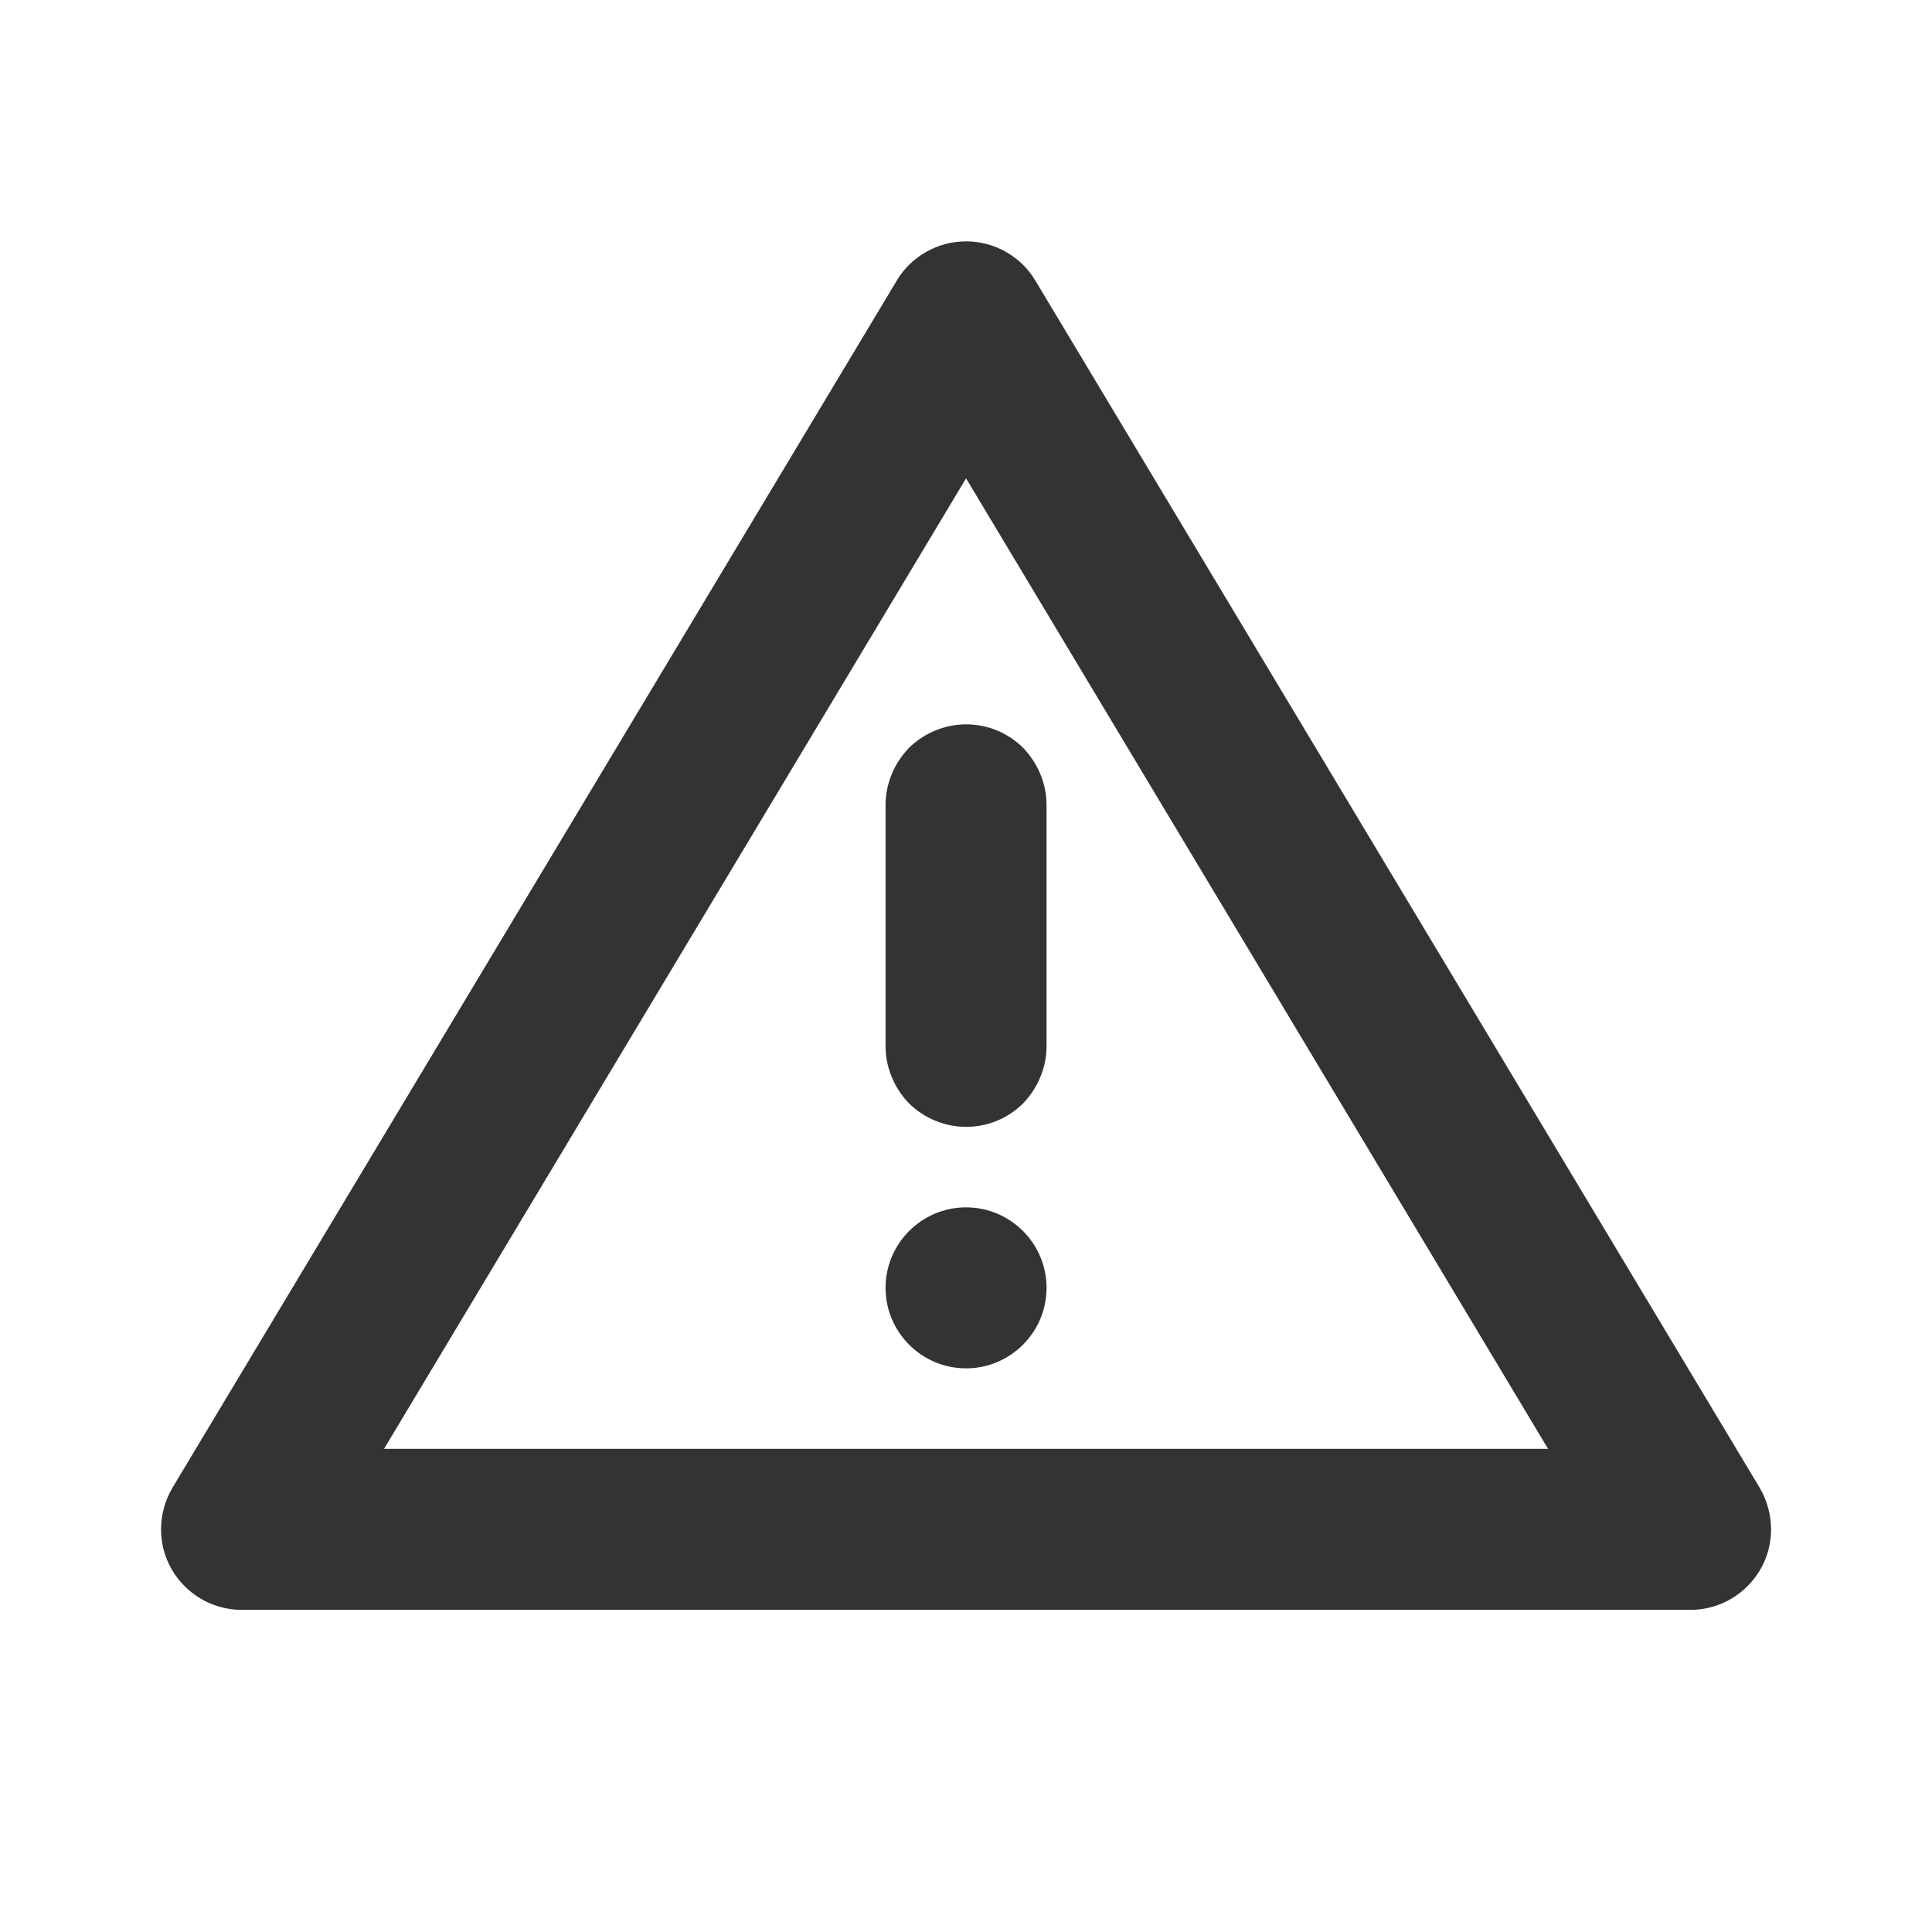
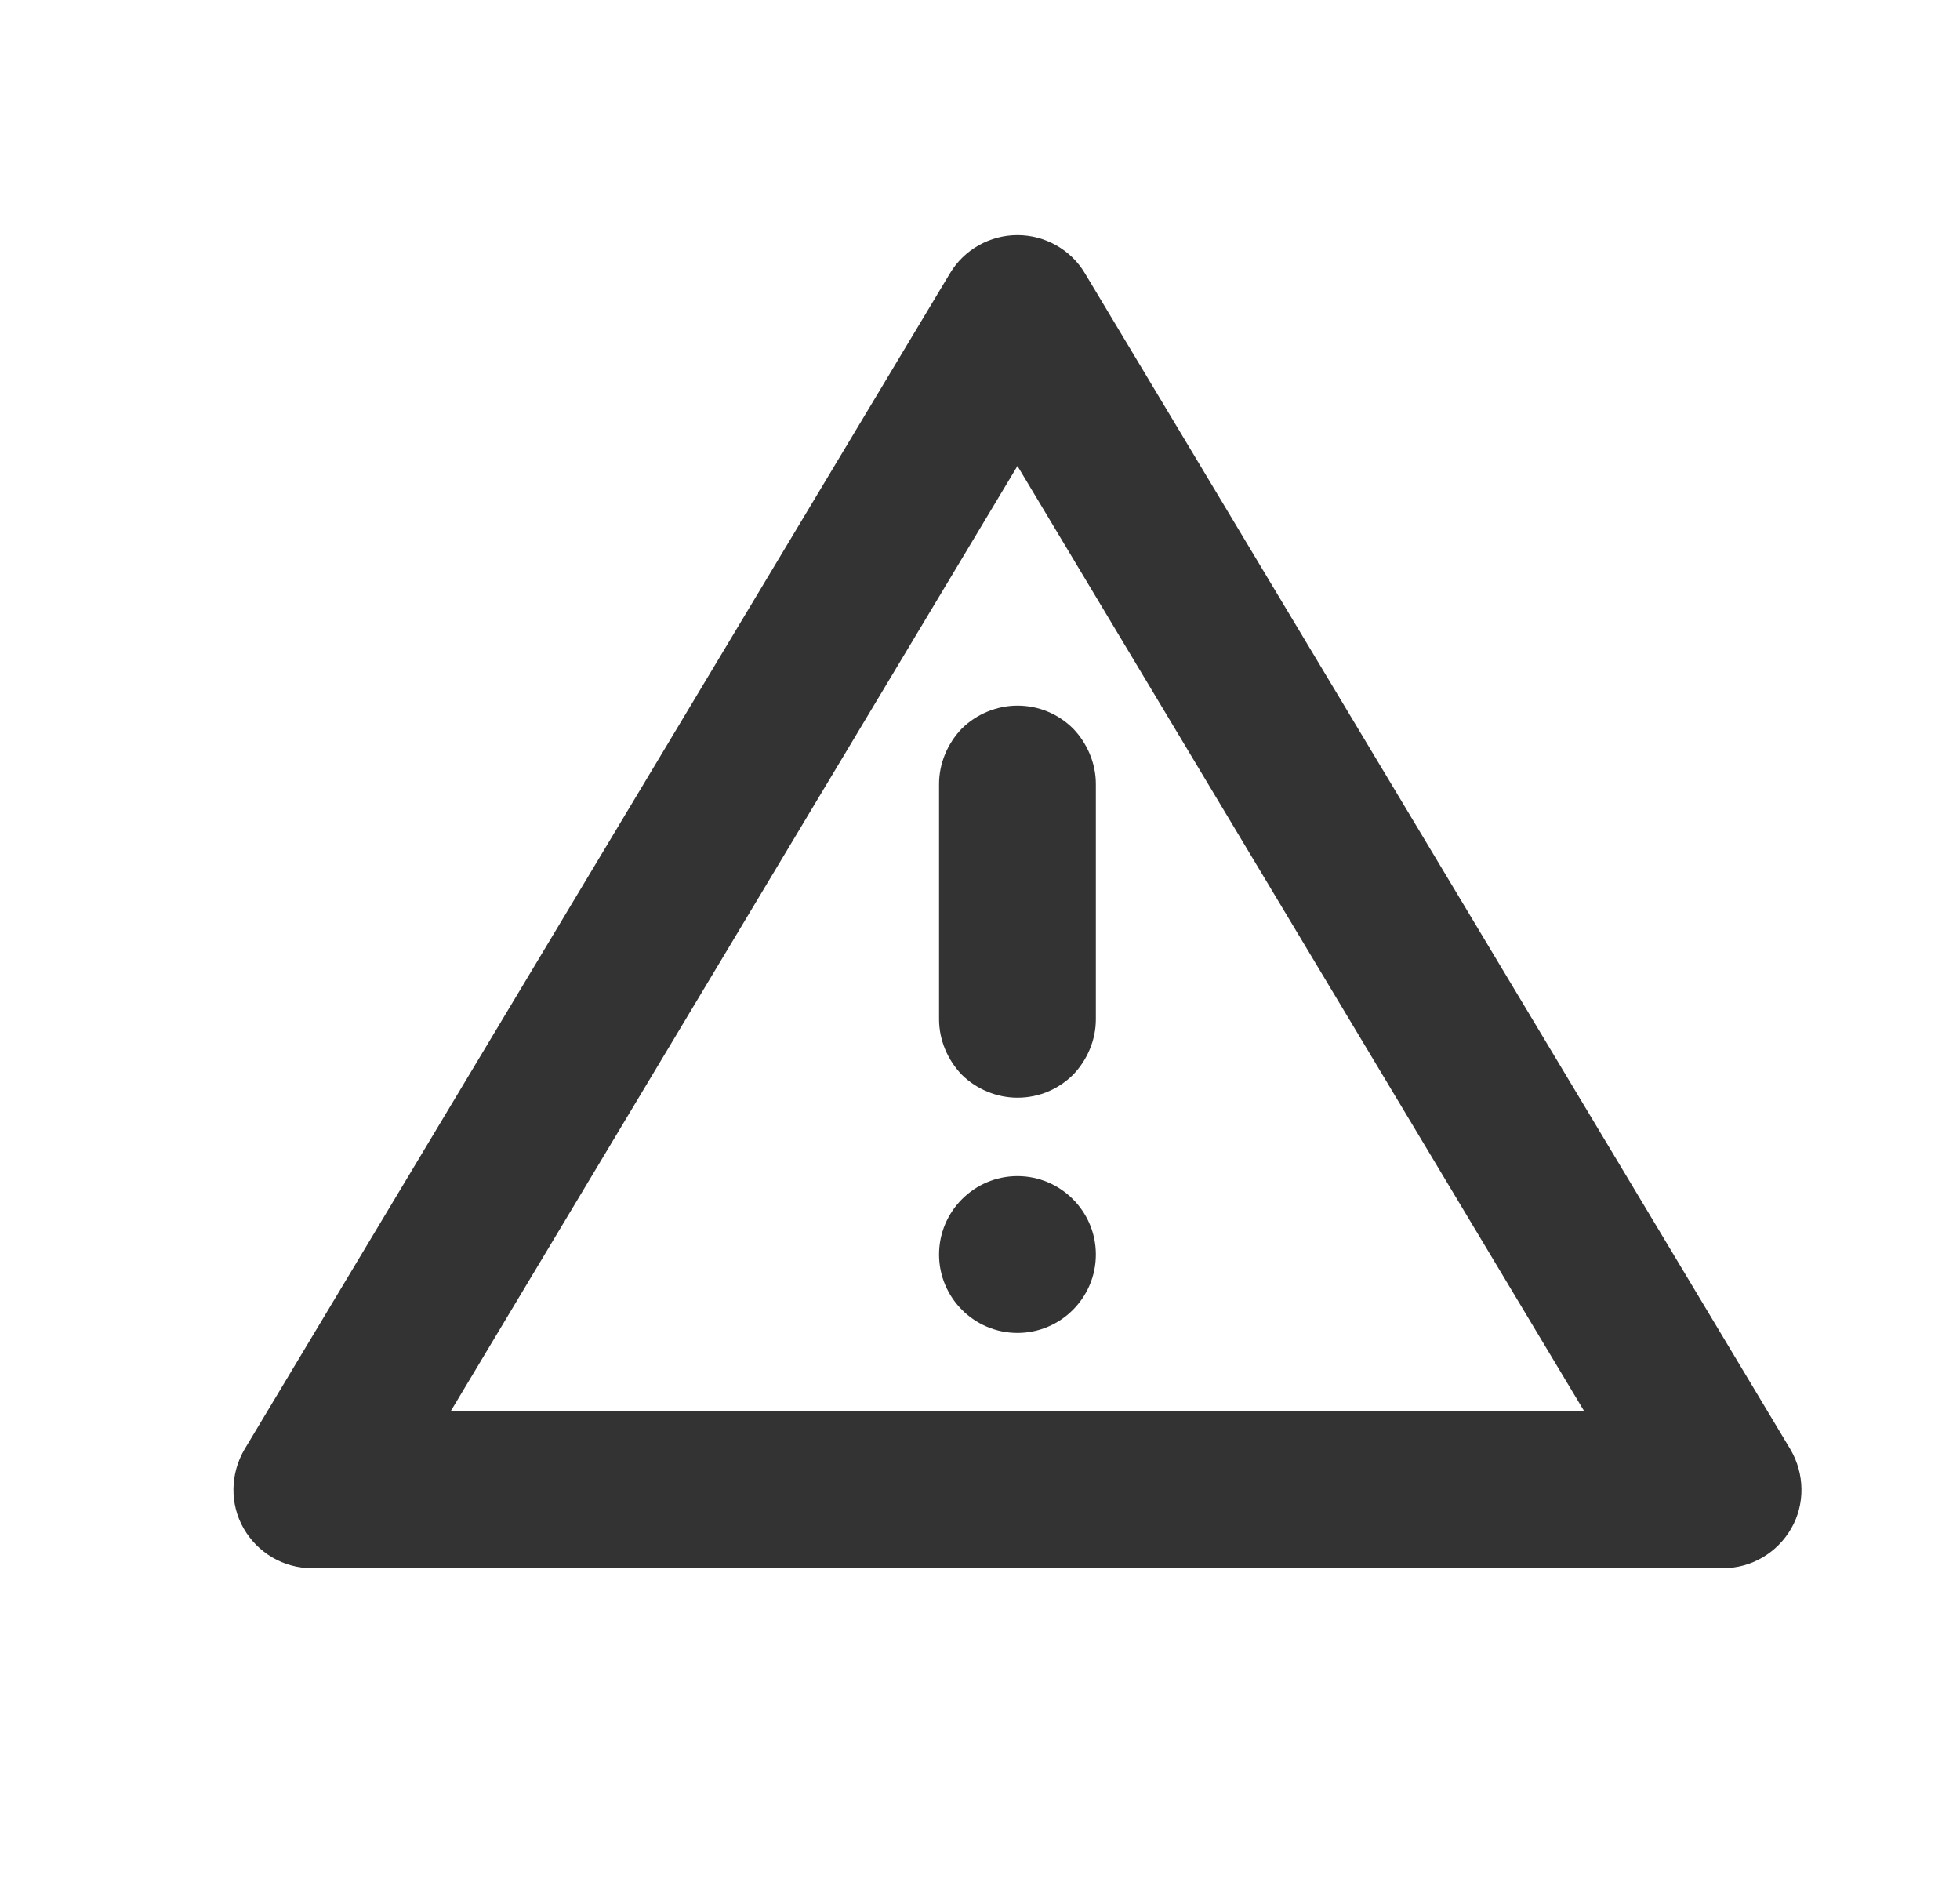
- <svg xmlns="http://www.w3.org/2000/svg" width="24px" height="24px" version="1.1" xml:space="preserve" style="fill-rule:evenodd;clip-rule:evenodd;stroke-linejoin:round;stroke-miterlimit:1.414;">
-   <g transform="matrix(1,0,0,1,-48,-558)">
-     <g id="ui.regular.warning" transform="matrix(0.800768,0,0,0.984948,48,558)">
+ <svg xmlns="http://www.w3.org/2000/svg" width="25px" height="24px" version="1.1" xml:space="preserve" style="fill-rule:evenodd;clip-rule:evenodd;stroke-linejoin:round;stroke-miterlimit:1.414;">
+   <g transform="matrix(1,0,0,1,-434,-558)">
+     <g id="ui.regular.warning" transform="matrix(0.800768,0,0,0.984948,434.977,558)">
      <rect x="0" y="0" width="29.971" height="24.367" style="fill:none;" />
      <g transform="matrix(1.2488,0,0,1.01528,-1737.08,-566.528)">
        <path d="M1412.86,576.486C1413.04,576.794 1413.05,577.179 1412.87,577.493C1412.69,577.806 1412.36,578 1412,578C1407.95,578 1398.05,578 1394,578C1393.64,578 1393.31,577.806 1393.13,577.493C1392.95,577.179 1392.96,576.794 1393.14,576.486C1395.19,573.072 1400.14,564.817 1402.14,561.486C1402.32,561.184 1402.65,561 1403,561C1403.35,561 1403.68,561.184 1403.86,561.486C1405.86,564.817 1410.81,573.072 1412.86,576.486ZM1395.77,576L1410.23,576L1403,563.944L1395.77,576ZM1402,574C1402,573.448 1402.45,573 1403,573C1403.55,573 1404,573.448 1404,574C1404,574.552 1403.55,575 1403,575C1402.45,575 1402,574.552 1402,574C1402,574 1402,574 1402,574ZM1402,568C1402,567.735 1402.11,567.48 1402.29,567.293C1402.48,567.105 1402.74,567 1403,567C1403.27,567 1403.52,567.105 1403.71,567.293C1403.89,567.48 1404,567.735 1404,568C1404,568.871 1404,570.129 1404,571C1404,571.265 1403.89,571.52 1403.71,571.707C1403.52,571.895 1403.27,572 1403,572C1402.74,572 1402.48,571.895 1402.29,571.707C1402.11,571.52 1402,571.265 1402,571C1402,570.129 1402,568.871 1402,568Z" style="fill:rgb(51,51,51);" />
      </g>
    </g>
  </g>
</svg>
